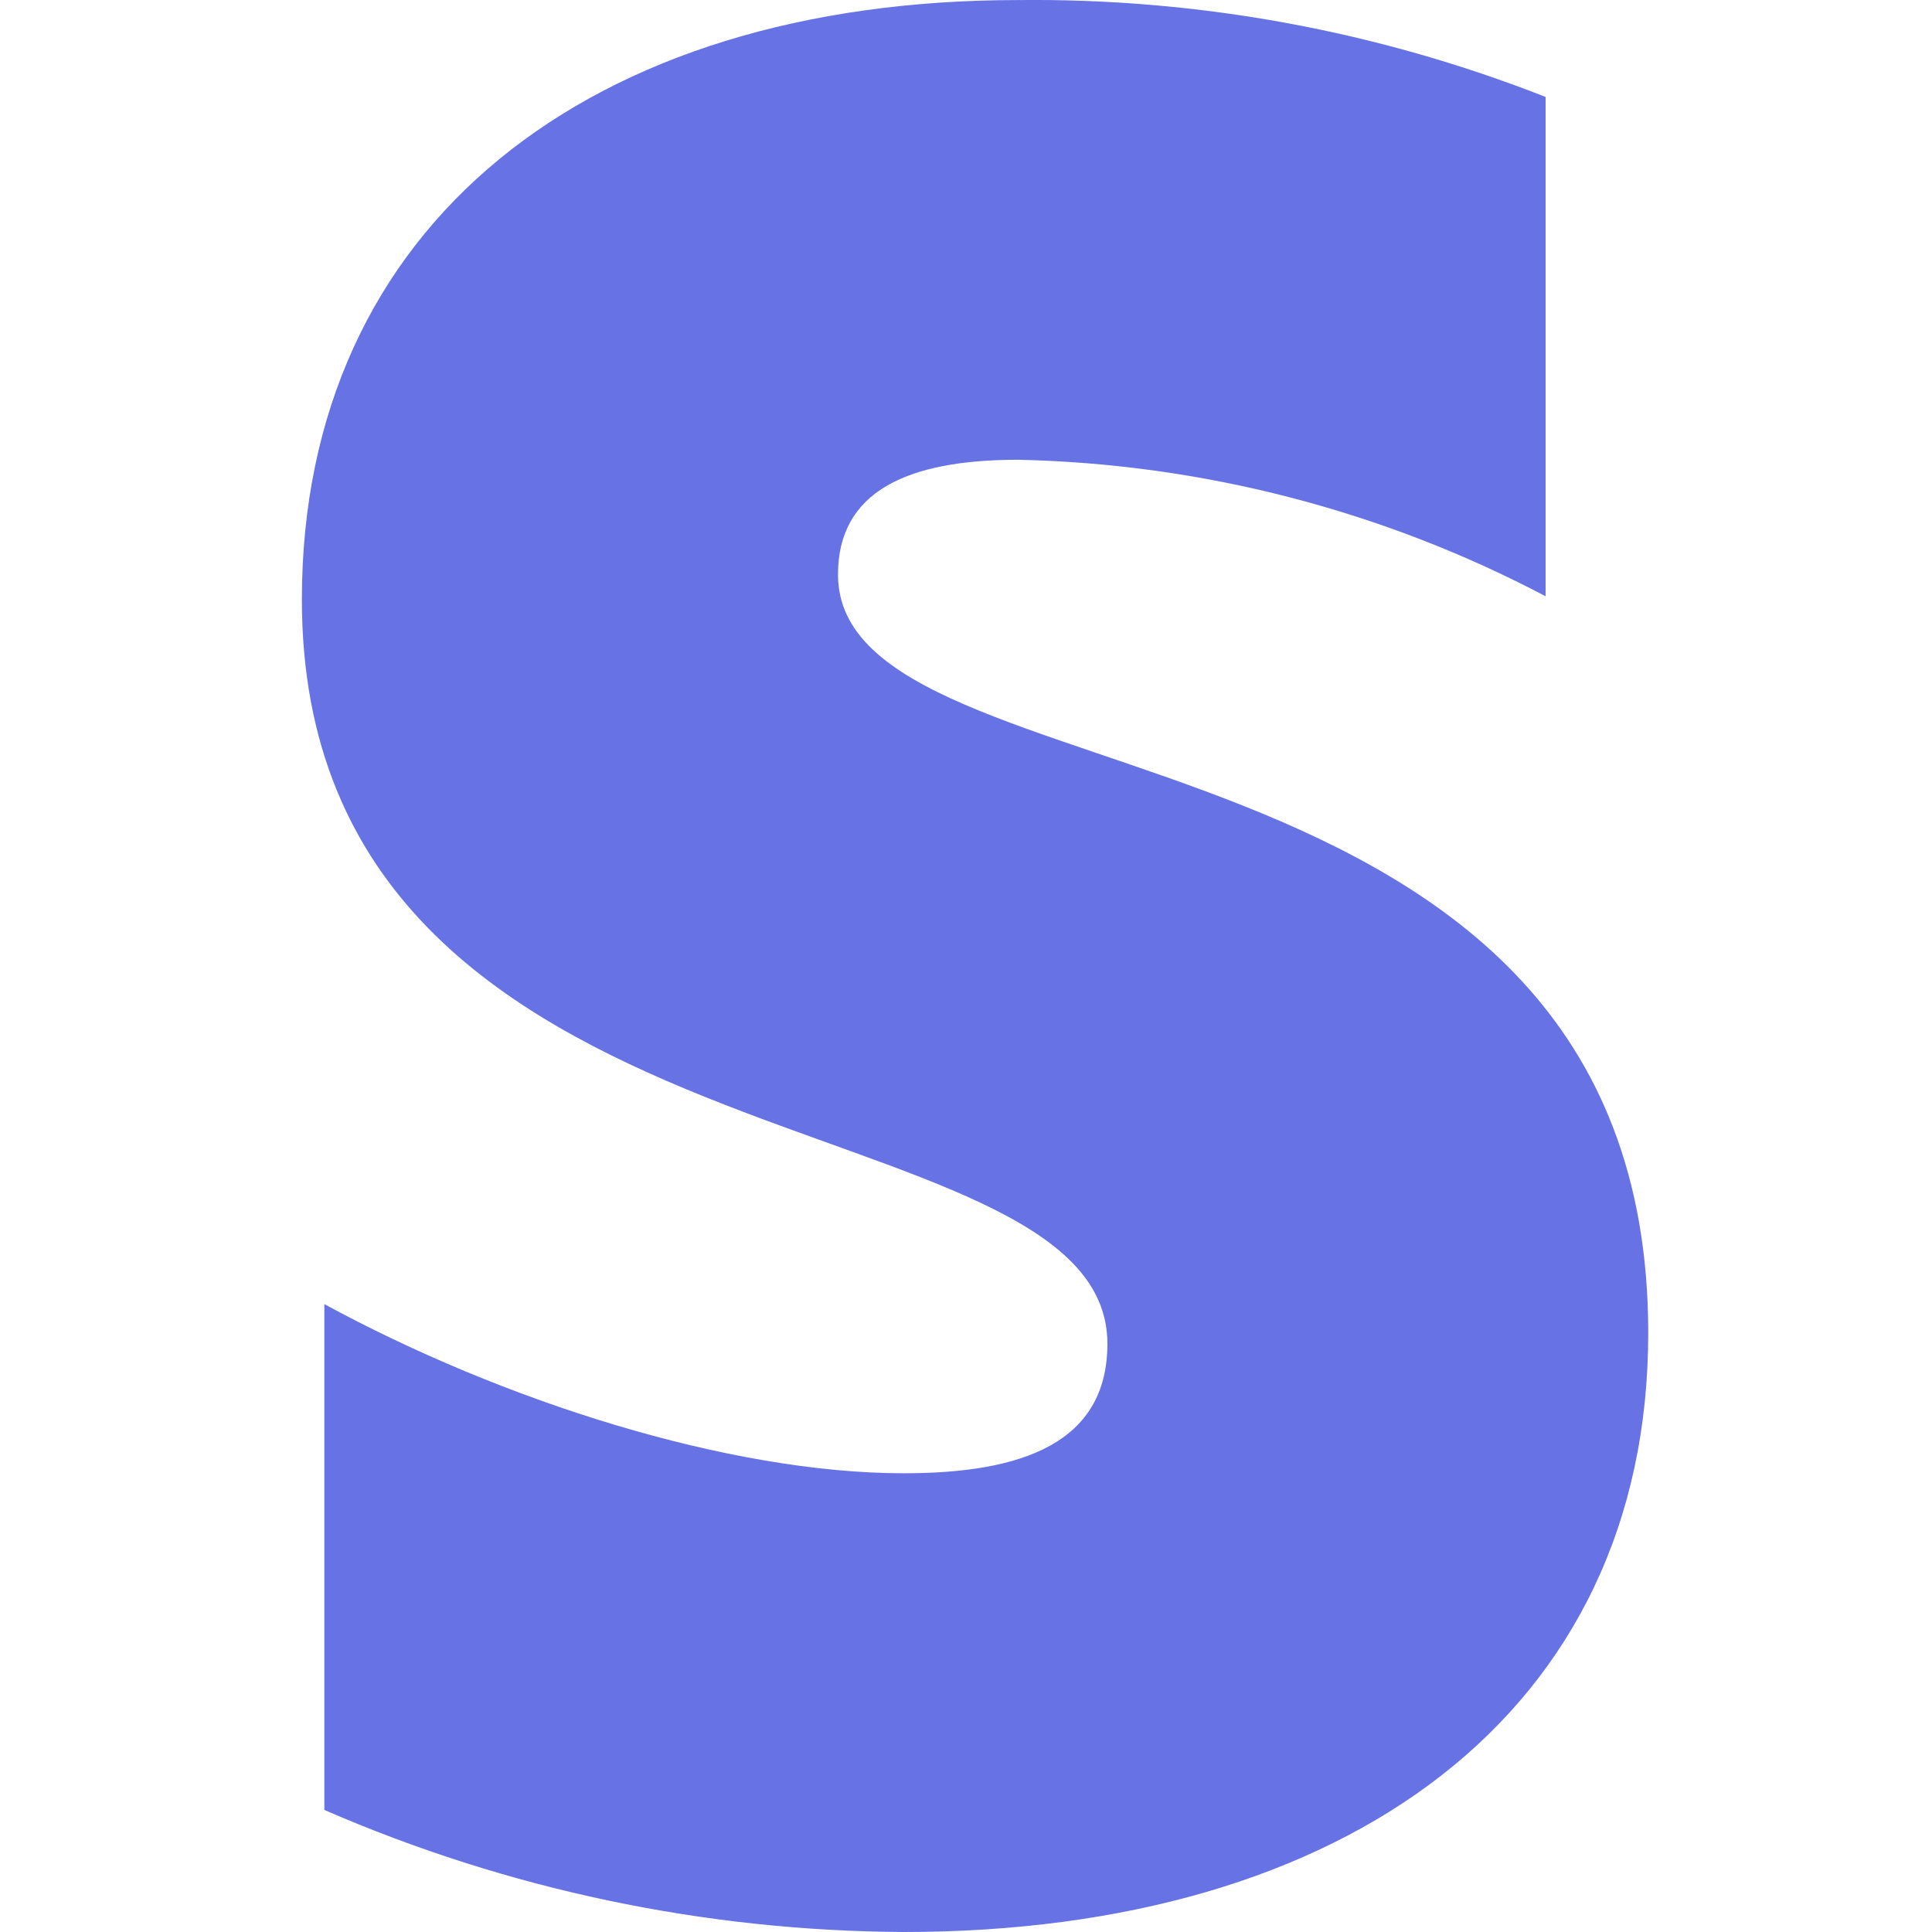
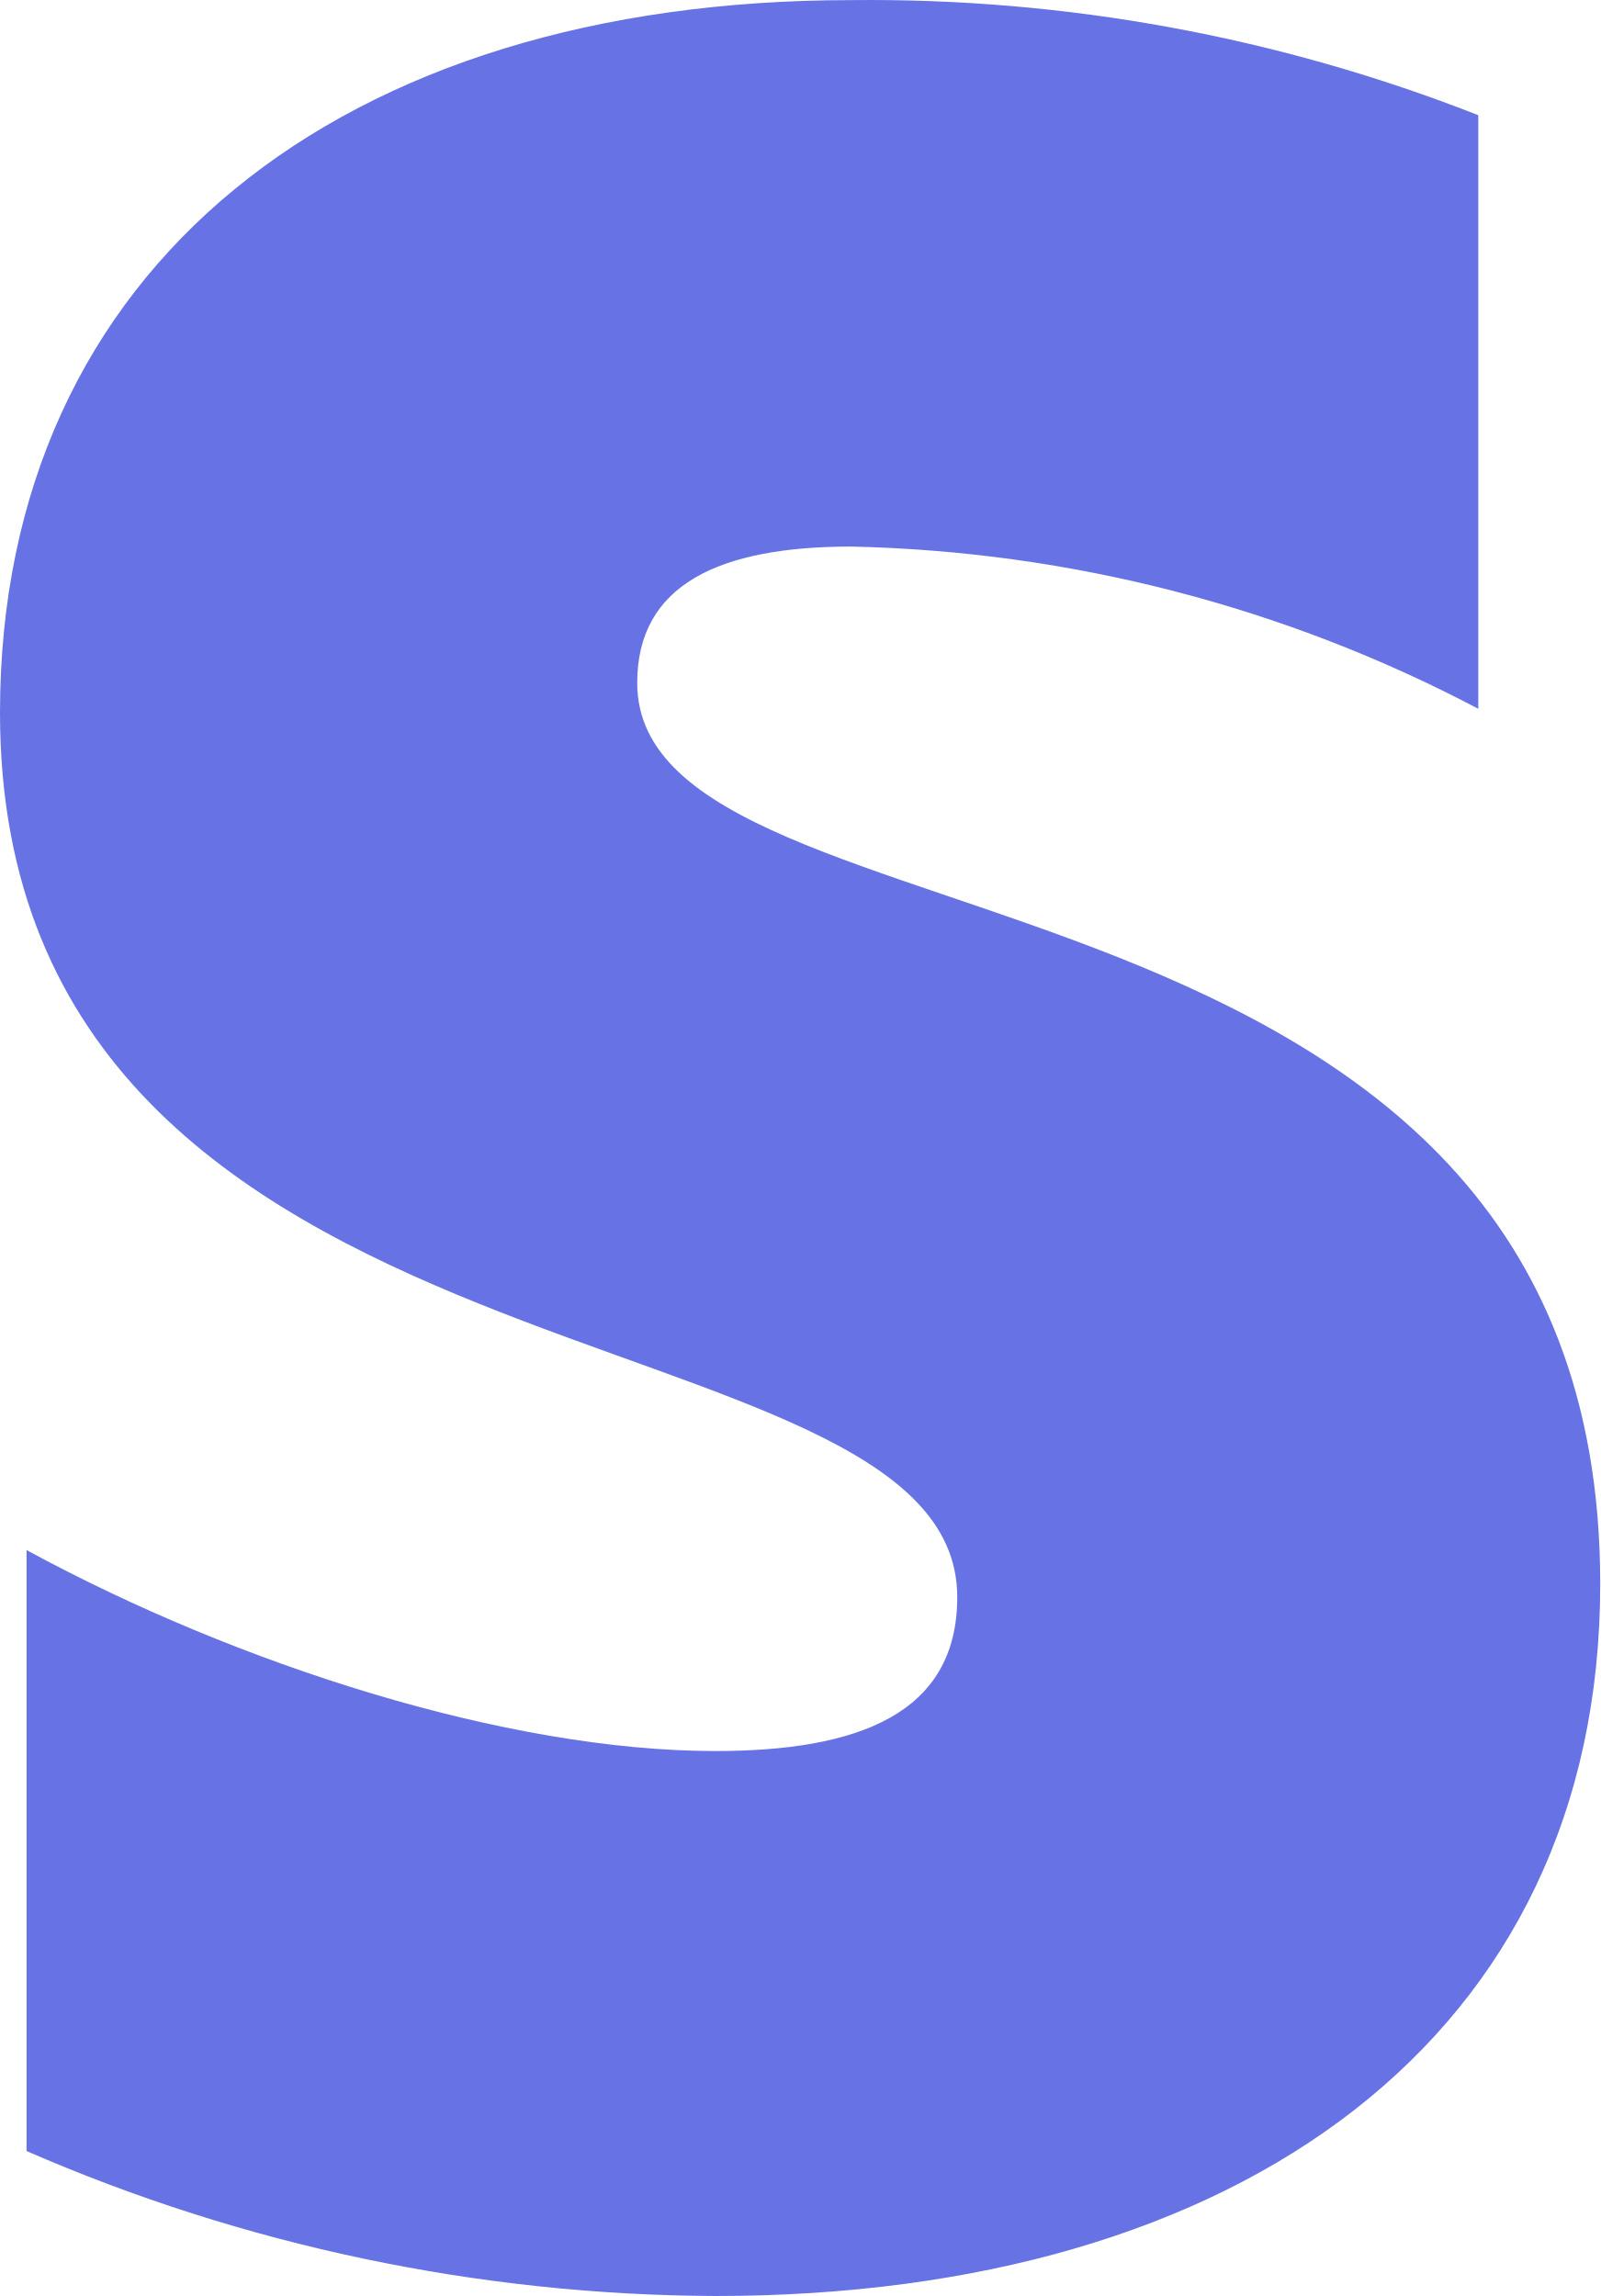
- <svg xmlns="http://www.w3.org/2000/svg" viewBox="0 0 32 32" width="64" height="64" fill="#6772e5">
-   <path d="M111.328 15.602c0-4.97-2.415-8.9-7.013-8.9s-7.423 3.924-7.423 8.863c0 5.85 3.32 8.8 8.036 8.8 2.318 0 4.06-.528 5.377-1.26V19.22a10.246 10.246 0 0 1-4.764 1.075c-1.9 0-3.556-.67-3.774-2.943h9.497a39.64 39.64 0 0 0 .063-1.748zm-9.606-1.835c0-2.186 1.35-3.1 2.56-3.1s2.454.906 2.454 3.1zM89.4 6.712a5.434 5.434 0 0 0-3.801 1.509l-.254-1.208h-4.27v22.64l4.85-1.032v-5.488a5.434 5.434 0 0 0 3.444 1.265c3.472 0 6.64-2.792 6.64-8.957.003-5.66-3.206-8.73-6.614-8.73zM88.23 20.1a2.898 2.898 0 0 1-2.288-.906l-.03-7.2a2.928 2.928 0 0 1 2.315-.96c1.775 0 2.998 2 2.998 4.528.003 2.593-1.198 4.546-2.995 4.546zM79.25.57l-4.87 1.035v3.95l4.87-1.032z" fill-rule="evenodd" />
-   <path d="M74.38 7.035h4.87V24.04h-4.87z" />
-   <path d="M69.164 8.47l-.302-1.434h-4.196V24.04h4.848V12.5c1.147-1.5 3.082-1.208 3.698-1.017V7.038c-.646-.232-2.913-.658-4.048 1.43zm-9.73-5.646L54.698 3.83l-.02 15.562c0 2.87 2.158 4.993 5.038 4.993 1.585 0 2.756-.302 3.405-.643v-3.95c-.622.248-3.683 1.138-3.683-1.72v-6.9h3.683V7.035h-3.683zM46.3 11.97c0-.758.63-1.05 1.648-1.05a10.868 10.868 0 0 1 4.83 1.25V7.6a12.815 12.815 0 0 0-4.83-.888c-3.924 0-6.557 2.056-6.557 5.488 0 5.37 7.375 4.498 7.375 6.813 0 .906-.78 1.186-1.863 1.186-1.606 0-3.68-.664-5.307-1.55v4.63a13.461 13.461 0 0 0 5.307 1.117c4.033 0 6.813-1.992 6.813-5.485 0-5.796-7.417-4.76-7.417-6.943zM13.88 9.515c0-1.37 1.14-1.9 2.982-1.9A19.661 19.661 0 0 1 25.6 9.876v-8.27A23.184 23.184 0 0 0 16.862.001C9.762.001 5 3.72 5 9.93c0 9.716 13.342 8.138 13.342 12.326 0 1.638-1.4 2.146-3.37 2.146-2.905 0-6.657-1.202-9.6-2.802v8.378A24.353 24.353 0 0 0 14.973 32C22.27 32 27.3 28.395 27.3 22.077c0-10.486-13.42-8.613-13.42-12.56z" fill-rule="evenodd" />
+ <svg xmlns="http://www.w3.org/2000/svg" viewBox="0 0 5 7.175" width="10" height="14.35" fill="#6772e5" version="1.1" id="svg3">
+   <defs id="defs3" />
+   <path d="m 1.991,2.134 c 0,-0.307 0.256,-0.426 0.669,-0.426 0.684,0.015 1.354,0.188 1.959,0.507 V 0.36 C 3.995,0.115 3.33,-0.007 2.66,3.2240978e-4 1.068,3.2240978e-4 0,0.834 0,2.227 c 0,2.178 2.991,1.825 2.991,2.764 0,0.367 -0.314,0.481 -0.756,0.481 -0.651,0 -1.493,-0.27 -2.152,-0.628 v 1.878 c 0.679,0.296 1.412,0.45 2.153,0.453 C 3.872,7.175 5,6.367 5,4.95 5,2.599 1.991,3.019 1.991,2.134 Z" fill-rule="evenodd" id="path3" style="stroke-width:0.224" />
</svg>
